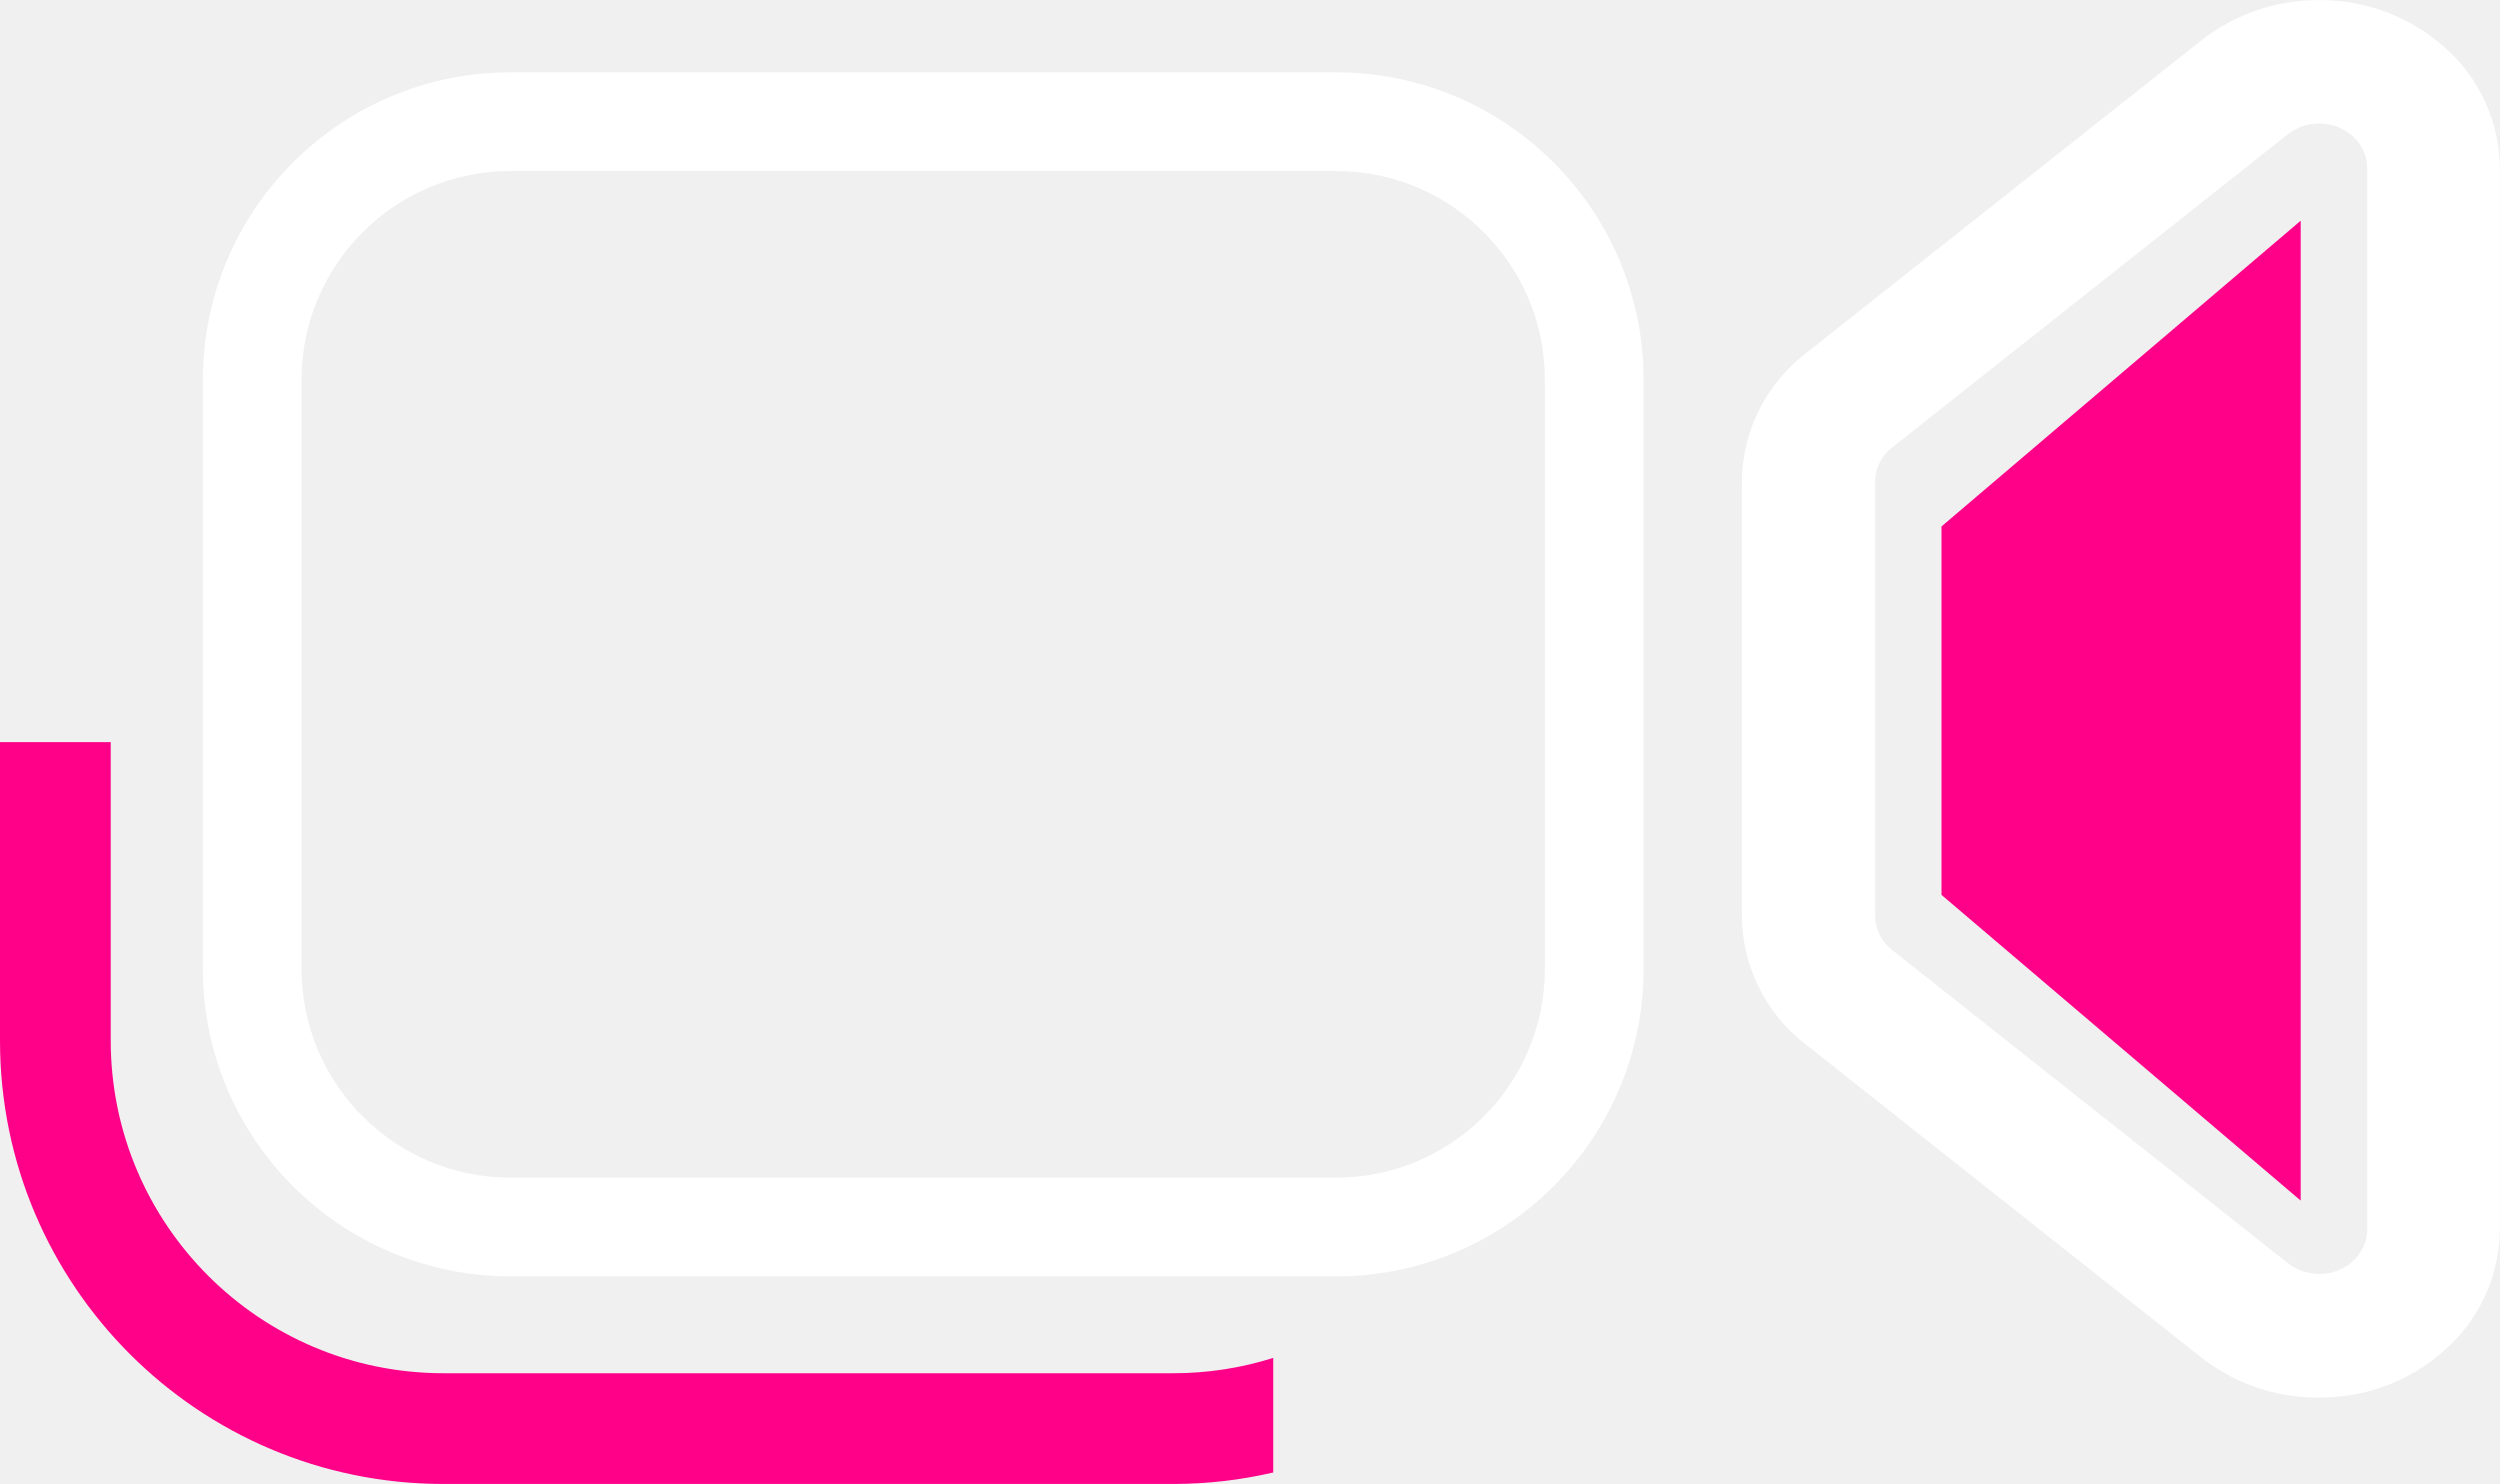
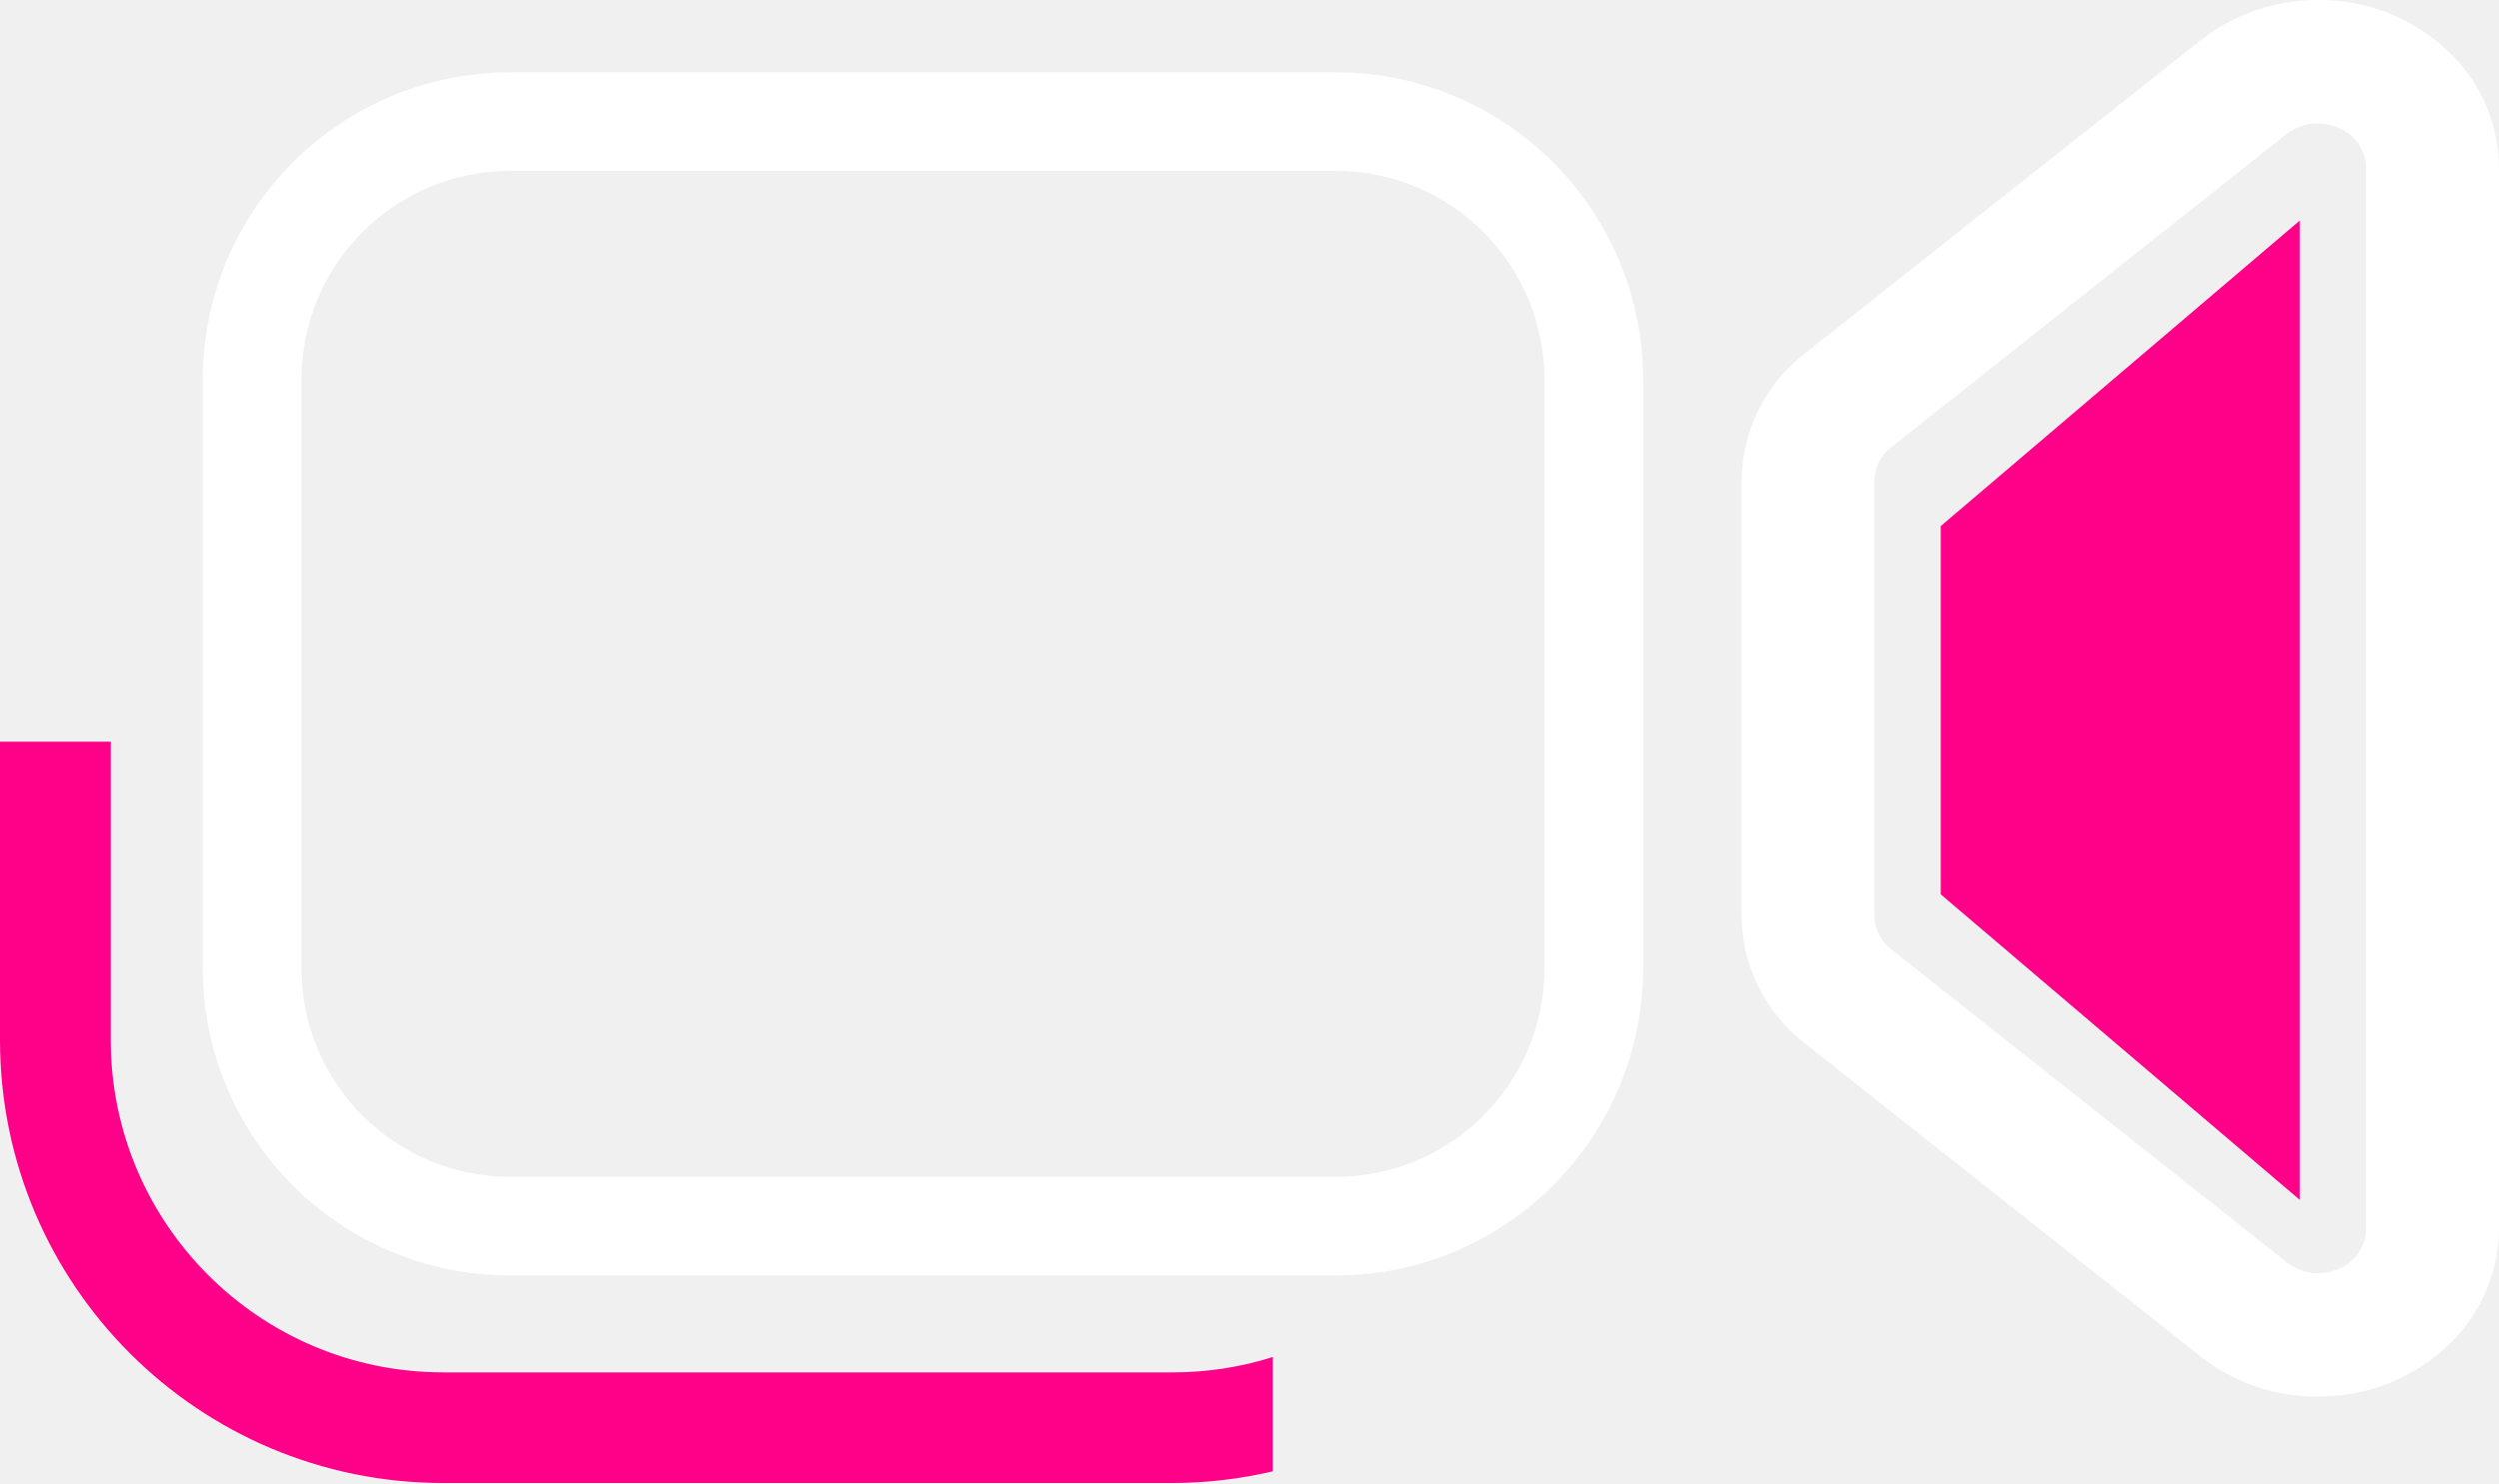
- <svg xmlns="http://www.w3.org/2000/svg" width="43.576" height="25.866" viewBox="0 0 43.576 25.866">
+ <svg xmlns="http://www.w3.org/2000/svg" width="38.635" height="22.934" viewBox="0 0 38.635 22.934">
  <g id="Group_19683" data-name="Group 19683" transform="translate(782.342 -7906.342)">
    <g id="Group_18426" data-name="Group 18426" transform="translate(-782.342 7906.342)">
      <g id="Group_17388" data-name="Group 17388" transform="translate(0 0)">
-         <path id="Path_64191" data-name="Path 64191" d="M55.815,5.007l-6.261,5.329v6.422l6.261,5.329Z" transform="translate(-15.713 -1.16)" fill="#ff0089" />
+         <path id="Path_64191" data-name="Path 64191" d="M55.105,5.007,49.554,9.732v5.694l5.551,4.725Z" transform="translate(-19.55 -1.596)" fill="#ff0089" />
        <g id="Group_16366" data-name="Group 16366" transform="translate(0 0)">
          <g id="Group_16367" data-name="Group 16367">
-             <path id="Path_64192" data-name="Path 64192" d="M55.1,24.383a3.273,3.273,0,0,1-2.045-.7l-6.895-5.457a2.847,2.847,0,0,1-1.111-2.236V8.419a2.846,2.846,0,0,1,1.111-2.235l6.9-5.459a3.294,3.294,0,0,1,2.046-.7h.01a3.251,3.251,0,0,1,2.226.864,2.809,2.809,0,0,1,.917,2.075V21.446a2.811,2.811,0,0,1-.756,1.911,3.219,3.219,0,0,1-2.151,1.017c-.083.006-.167.009-.25.009M55.11,2.176a.874.874,0,0,0-.544.187l-6.9,5.461a.757.757,0,0,0-.295.594v7.568a.758.758,0,0,0,.295.595l6.9,5.46a.89.89,0,0,0,.611.186.853.853,0,0,0,.571-.27.745.745,0,0,0,.2-.508V2.959a.749.749,0,0,0-.243-.554.864.864,0,0,0-.591-.229Z" transform="translate(-14.687 -0.023)" fill="#fff" />
-             <path id="Path_64193" data-name="Path 64193" d="M25.759,20.986h-14.4A5.363,5.363,0,0,1,6,15.63V5.357A5.363,5.363,0,0,1,11.357,0h14.4a5.362,5.362,0,0,1,5.356,5.357V15.63a5.362,5.362,0,0,1-5.356,5.357M11.357,1.72A3.641,3.641,0,0,0,7.72,5.357V15.63a3.641,3.641,0,0,0,3.636,3.636h14.4a3.64,3.64,0,0,0,3.636-3.636V5.357A3.64,3.64,0,0,0,25.759,1.72Z" transform="translate(-2.464 1.261)" fill="#fff" />
-             <path id="Path_64194" data-name="Path 64194" d="M22.193,30.483a5.778,5.778,0,0,1-1.738.267H7.721A5.8,5.8,0,0,1,1.93,24.959V19.75H0v5.209A7.729,7.729,0,0,0,7.721,32.68H20.455a7.686,7.686,0,0,0,1.738-.2Z" transform="translate(0 -6.814)" fill="#ff0089" />
+             <path id="Path_64192" data-name="Path 64192" d="M53.965,21.621A2.9,2.9,0,0,1,52.152,21l-6.113-4.838a2.525,2.525,0,0,1-.985-1.982V7.467a2.523,2.523,0,0,1,.985-1.982L52.155.645A2.921,2.921,0,0,1,53.969.023h.009a2.882,2.882,0,0,1,1.974.766,2.491,2.491,0,0,1,.813,1.84V19.017a2.492,2.492,0,0,1-.671,1.694,2.854,2.854,0,0,1-1.907.9c-.074.006-.148.008-.222.008m0-19.689a.775.775,0,0,0-.483.165L47.369,6.939a.671.671,0,0,0-.261.527v6.71a.672.672,0,0,0,.261.528l6.117,4.841a.789.789,0,0,0,.542.165.756.756,0,0,0,.506-.239.66.66,0,0,0,.178-.451V2.626a.664.664,0,0,0-.216-.491.766.766,0,0,0-.524-.2Z" transform="translate(-18.13 -0.023)" fill="#fff" />
+             <path id="Path_64193" data-name="Path 64193" d="M23.519,18.607H10.749A4.755,4.755,0,0,1,6,13.858V4.749A4.755,4.755,0,0,1,10.749,0H23.519a4.754,4.754,0,0,1,4.749,4.749v9.108a4.754,4.754,0,0,1-4.749,4.749M10.749,1.525A3.228,3.228,0,0,0,7.525,4.749v9.108a3.228,3.228,0,0,0,3.224,3.224H23.519a3.227,3.227,0,0,0,3.224-3.224V4.749a3.227,3.227,0,0,0-3.224-3.224Z" transform="translate(-2.865 1.118)" fill="#fff" />
+             <path id="Path_64194" data-name="Path 64194" d="M19.677,29.266a5.123,5.123,0,0,1-1.541.237H6.846a5.14,5.14,0,0,1-5.134-5.134V19.75H0v4.618a6.853,6.853,0,0,0,6.846,6.846h11.29a6.814,6.814,0,0,0,1.541-.181Z" transform="translate(0 -8.28)" fill="#ff0089" />
          </g>
        </g>
      </g>
    </g>
  </g>
</svg>
